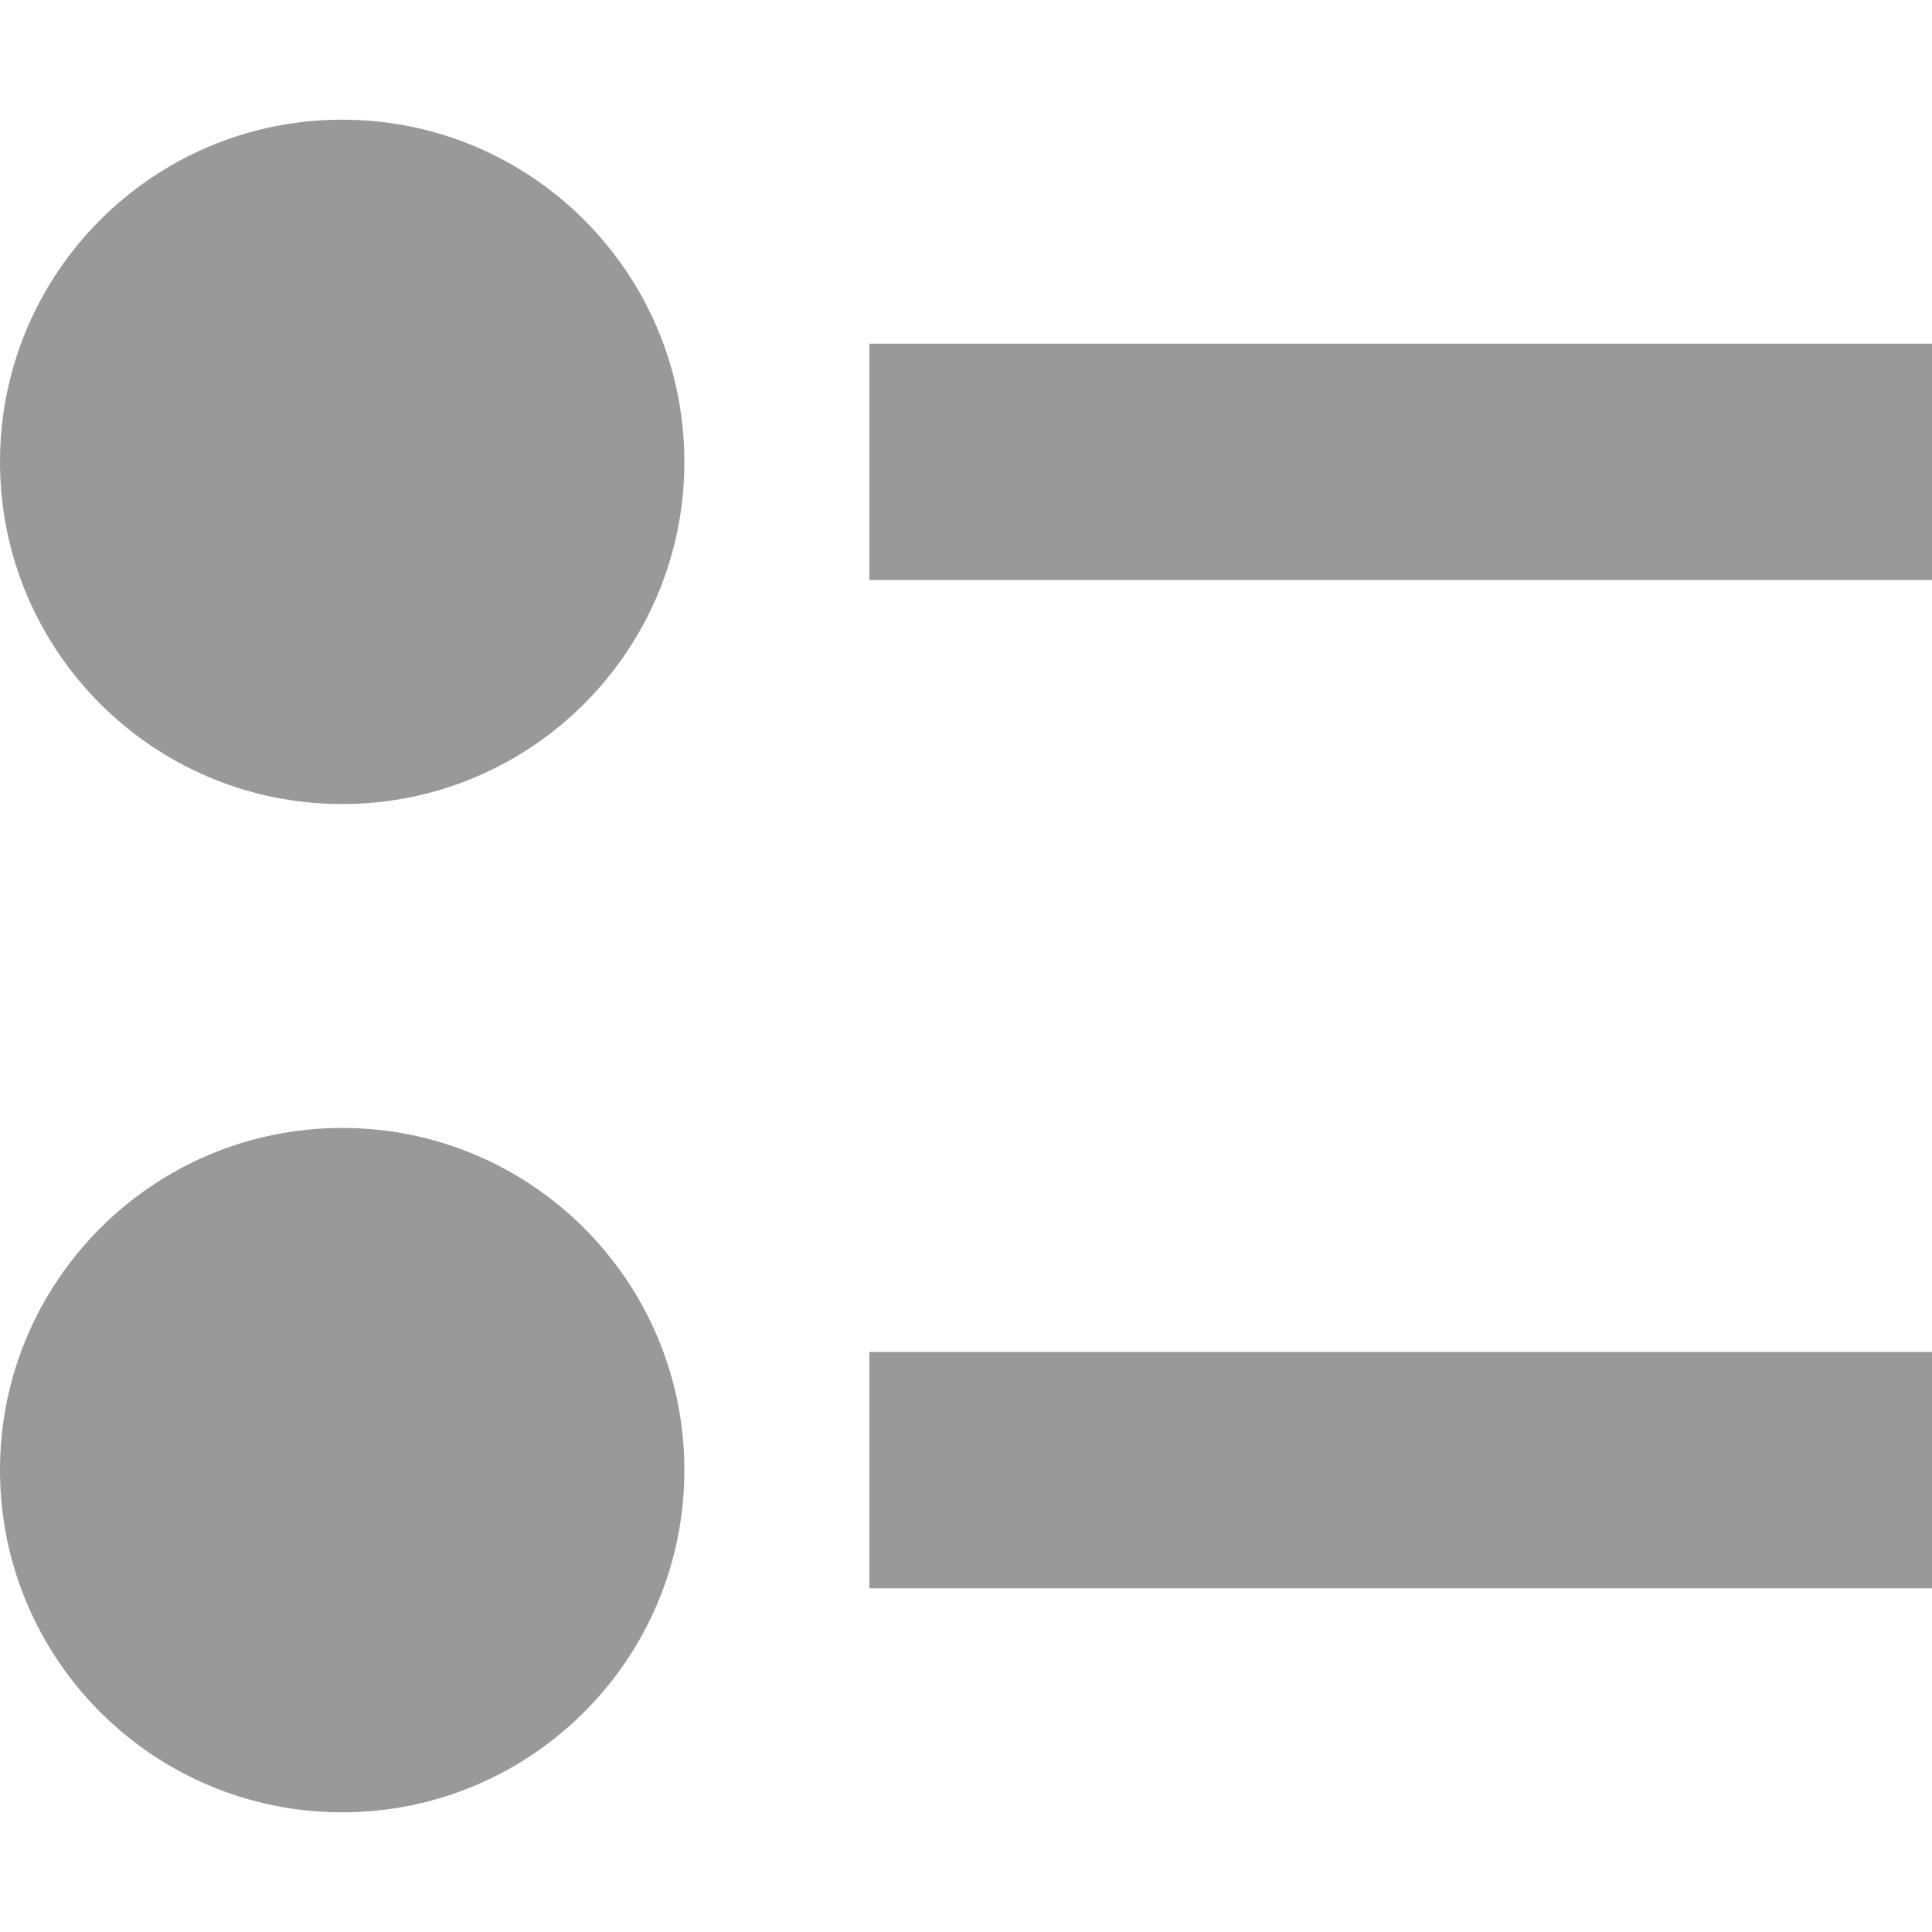
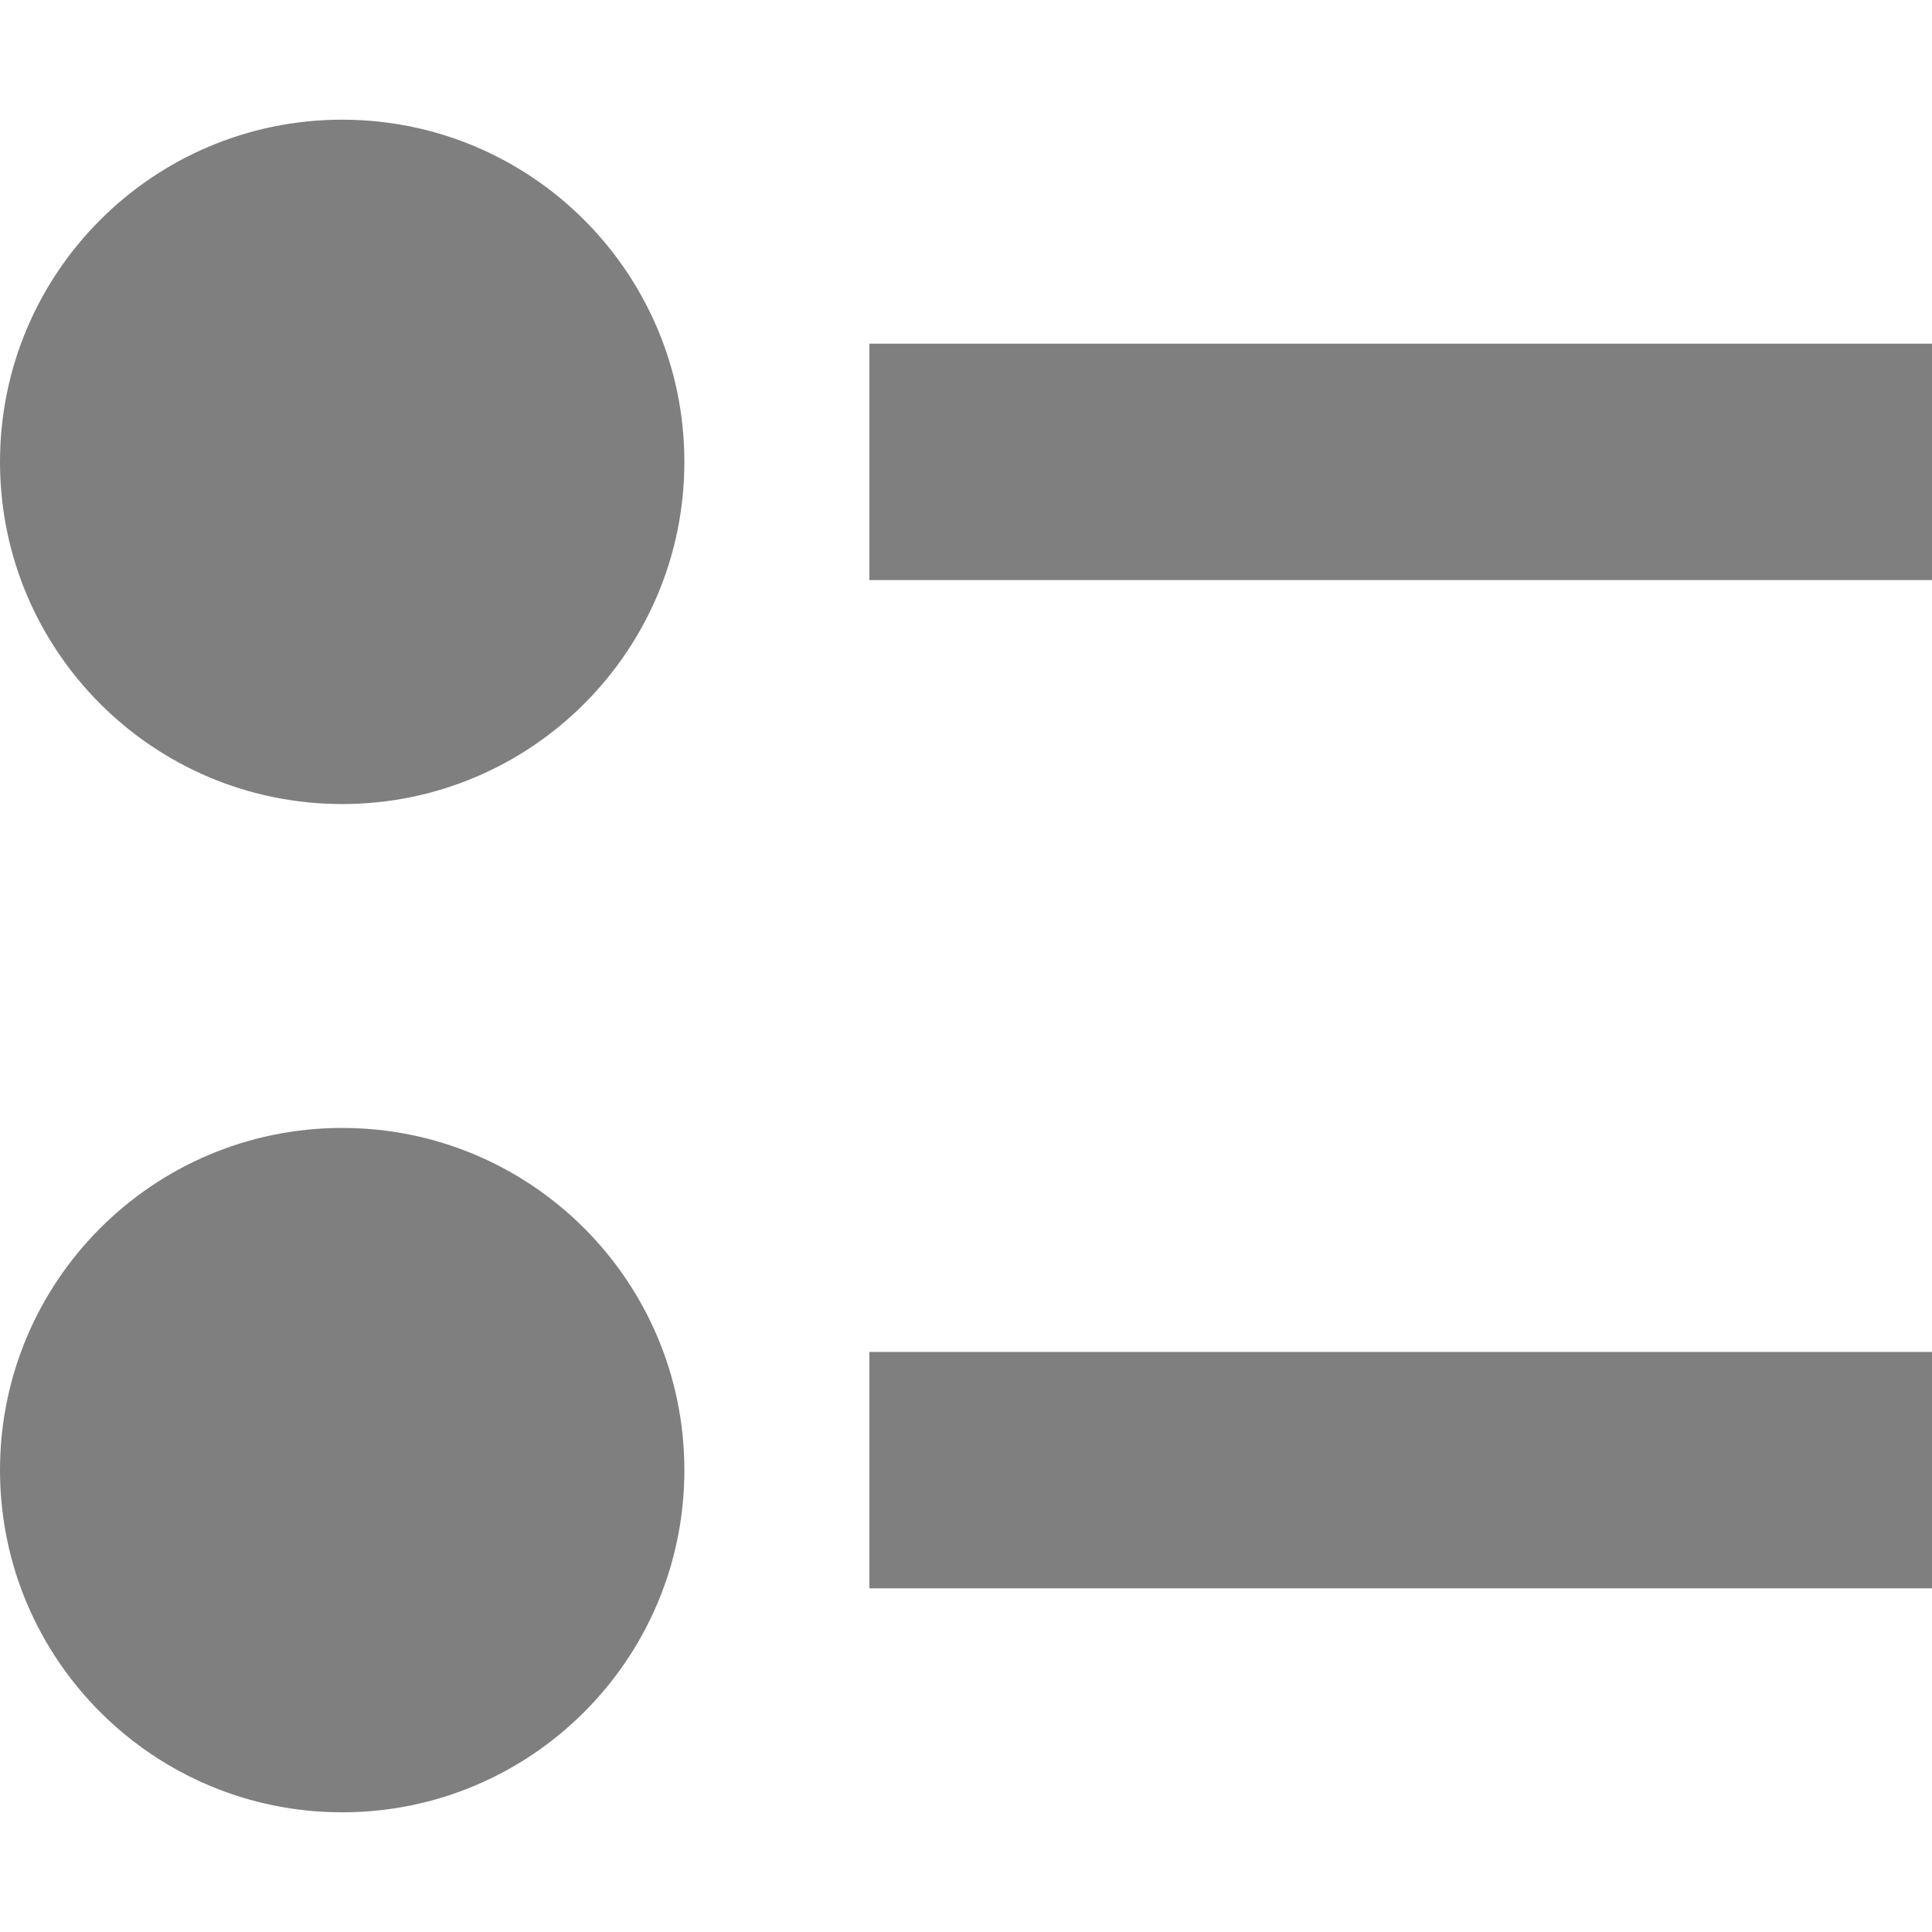
<svg xmlns="http://www.w3.org/2000/svg" version="1.1" width="500" height="500" viewBox="0 0 500 500" xml:space="preserve" id="svg1">
  <defs id="defs1" />
-   <path style="fill:#999999;stroke-width:1.035;fill-opacity:1" id="path2" d="M 177.114,119.532 A 88.557,88.557 0 0 1 88.618,208.089 88.557,88.557 0 0 1 8.2495355e-5,119.653 88.557,88.557 0 0 1 88.376,30.975 88.557,88.557 0 0 1 177.114,119.29" />
-   <path style="fill:#999999;stroke-width:1.035;fill-opacity:1" id="path2-9" d="M 177.114,380.468 A 88.557,88.557 0 0 1 88.618,469.025 88.557,88.557 0 0 1 8.2495355e-5,380.589 88.557,88.557 0 0 1 88.376,291.911 88.557,88.557 0 0 1 177.114,380.226" />
-   <rect style="fill:#999999;stroke-width:0.751;fill-opacity:1" id="rect2" width="275" height="61.174" x="225" y="88.945" />
-   <rect style="fill:#999999;stroke-width:0.751;fill-opacity:1" id="rect3" width="275" height="61.174" x="225" y="349.881" />
+   <path style="fill:#7f7f7f;stroke-width:1.035;fill-opacity:1" id="path2" d="M 177.114,119.532 A 88.557,88.557 0 0 1 88.618,208.089 88.557,88.557 0 0 1 8.2495355e-5,119.653 88.557,88.557 0 0 1 88.376,30.975 88.557,88.557 0 0 1 177.114,119.29" />
+   <path style="fill:#7f7f7f;stroke-width:1.035;fill-opacity:1" id="path2-9" d="M 177.114,380.468 A 88.557,88.557 0 0 1 88.618,469.025 88.557,88.557 0 0 1 8.2495355e-5,380.589 88.557,88.557 0 0 1 88.376,291.911 88.557,88.557 0 0 1 177.114,380.226" />
+   <rect style="fill:#7f7f7f;stroke-width:0.751;fill-opacity:1" id="rect2" width="275" height="61.174" x="225" y="88.945" />
+   <rect style="fill:#7f7f7f;stroke-width:0.751;fill-opacity:1" id="rect3" width="275" height="61.174" x="225" y="349.881" />
</svg>
